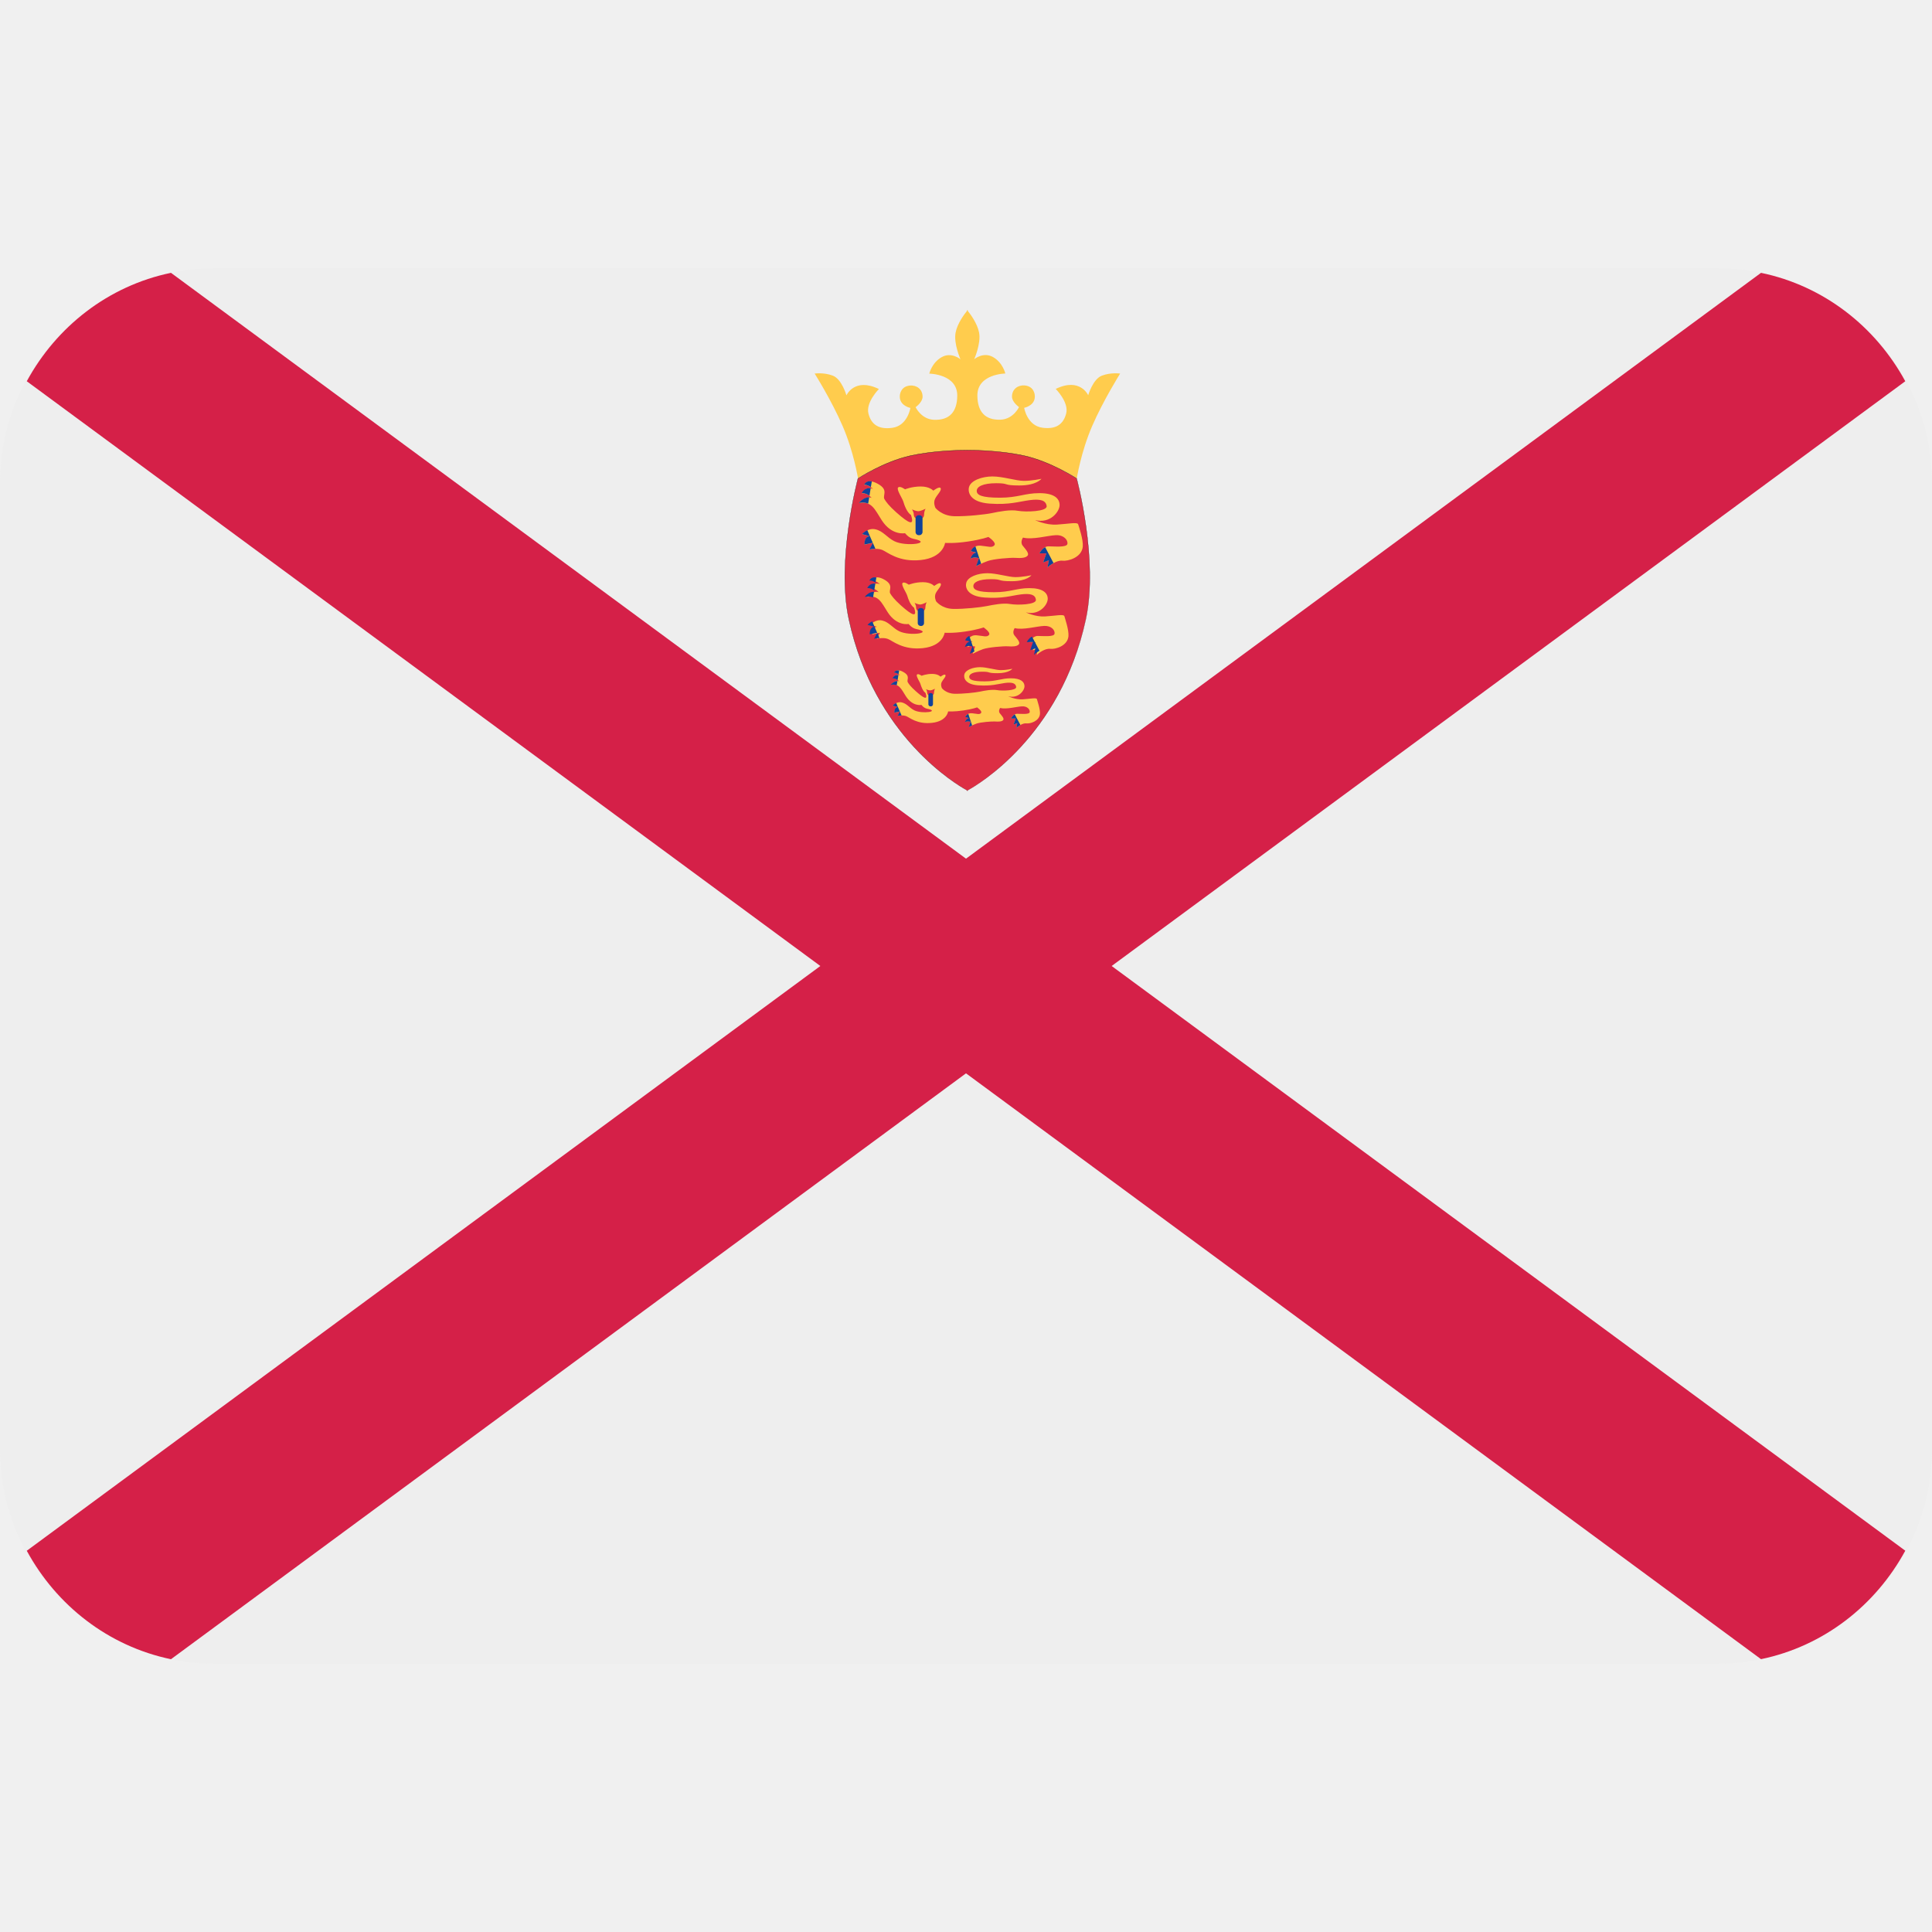
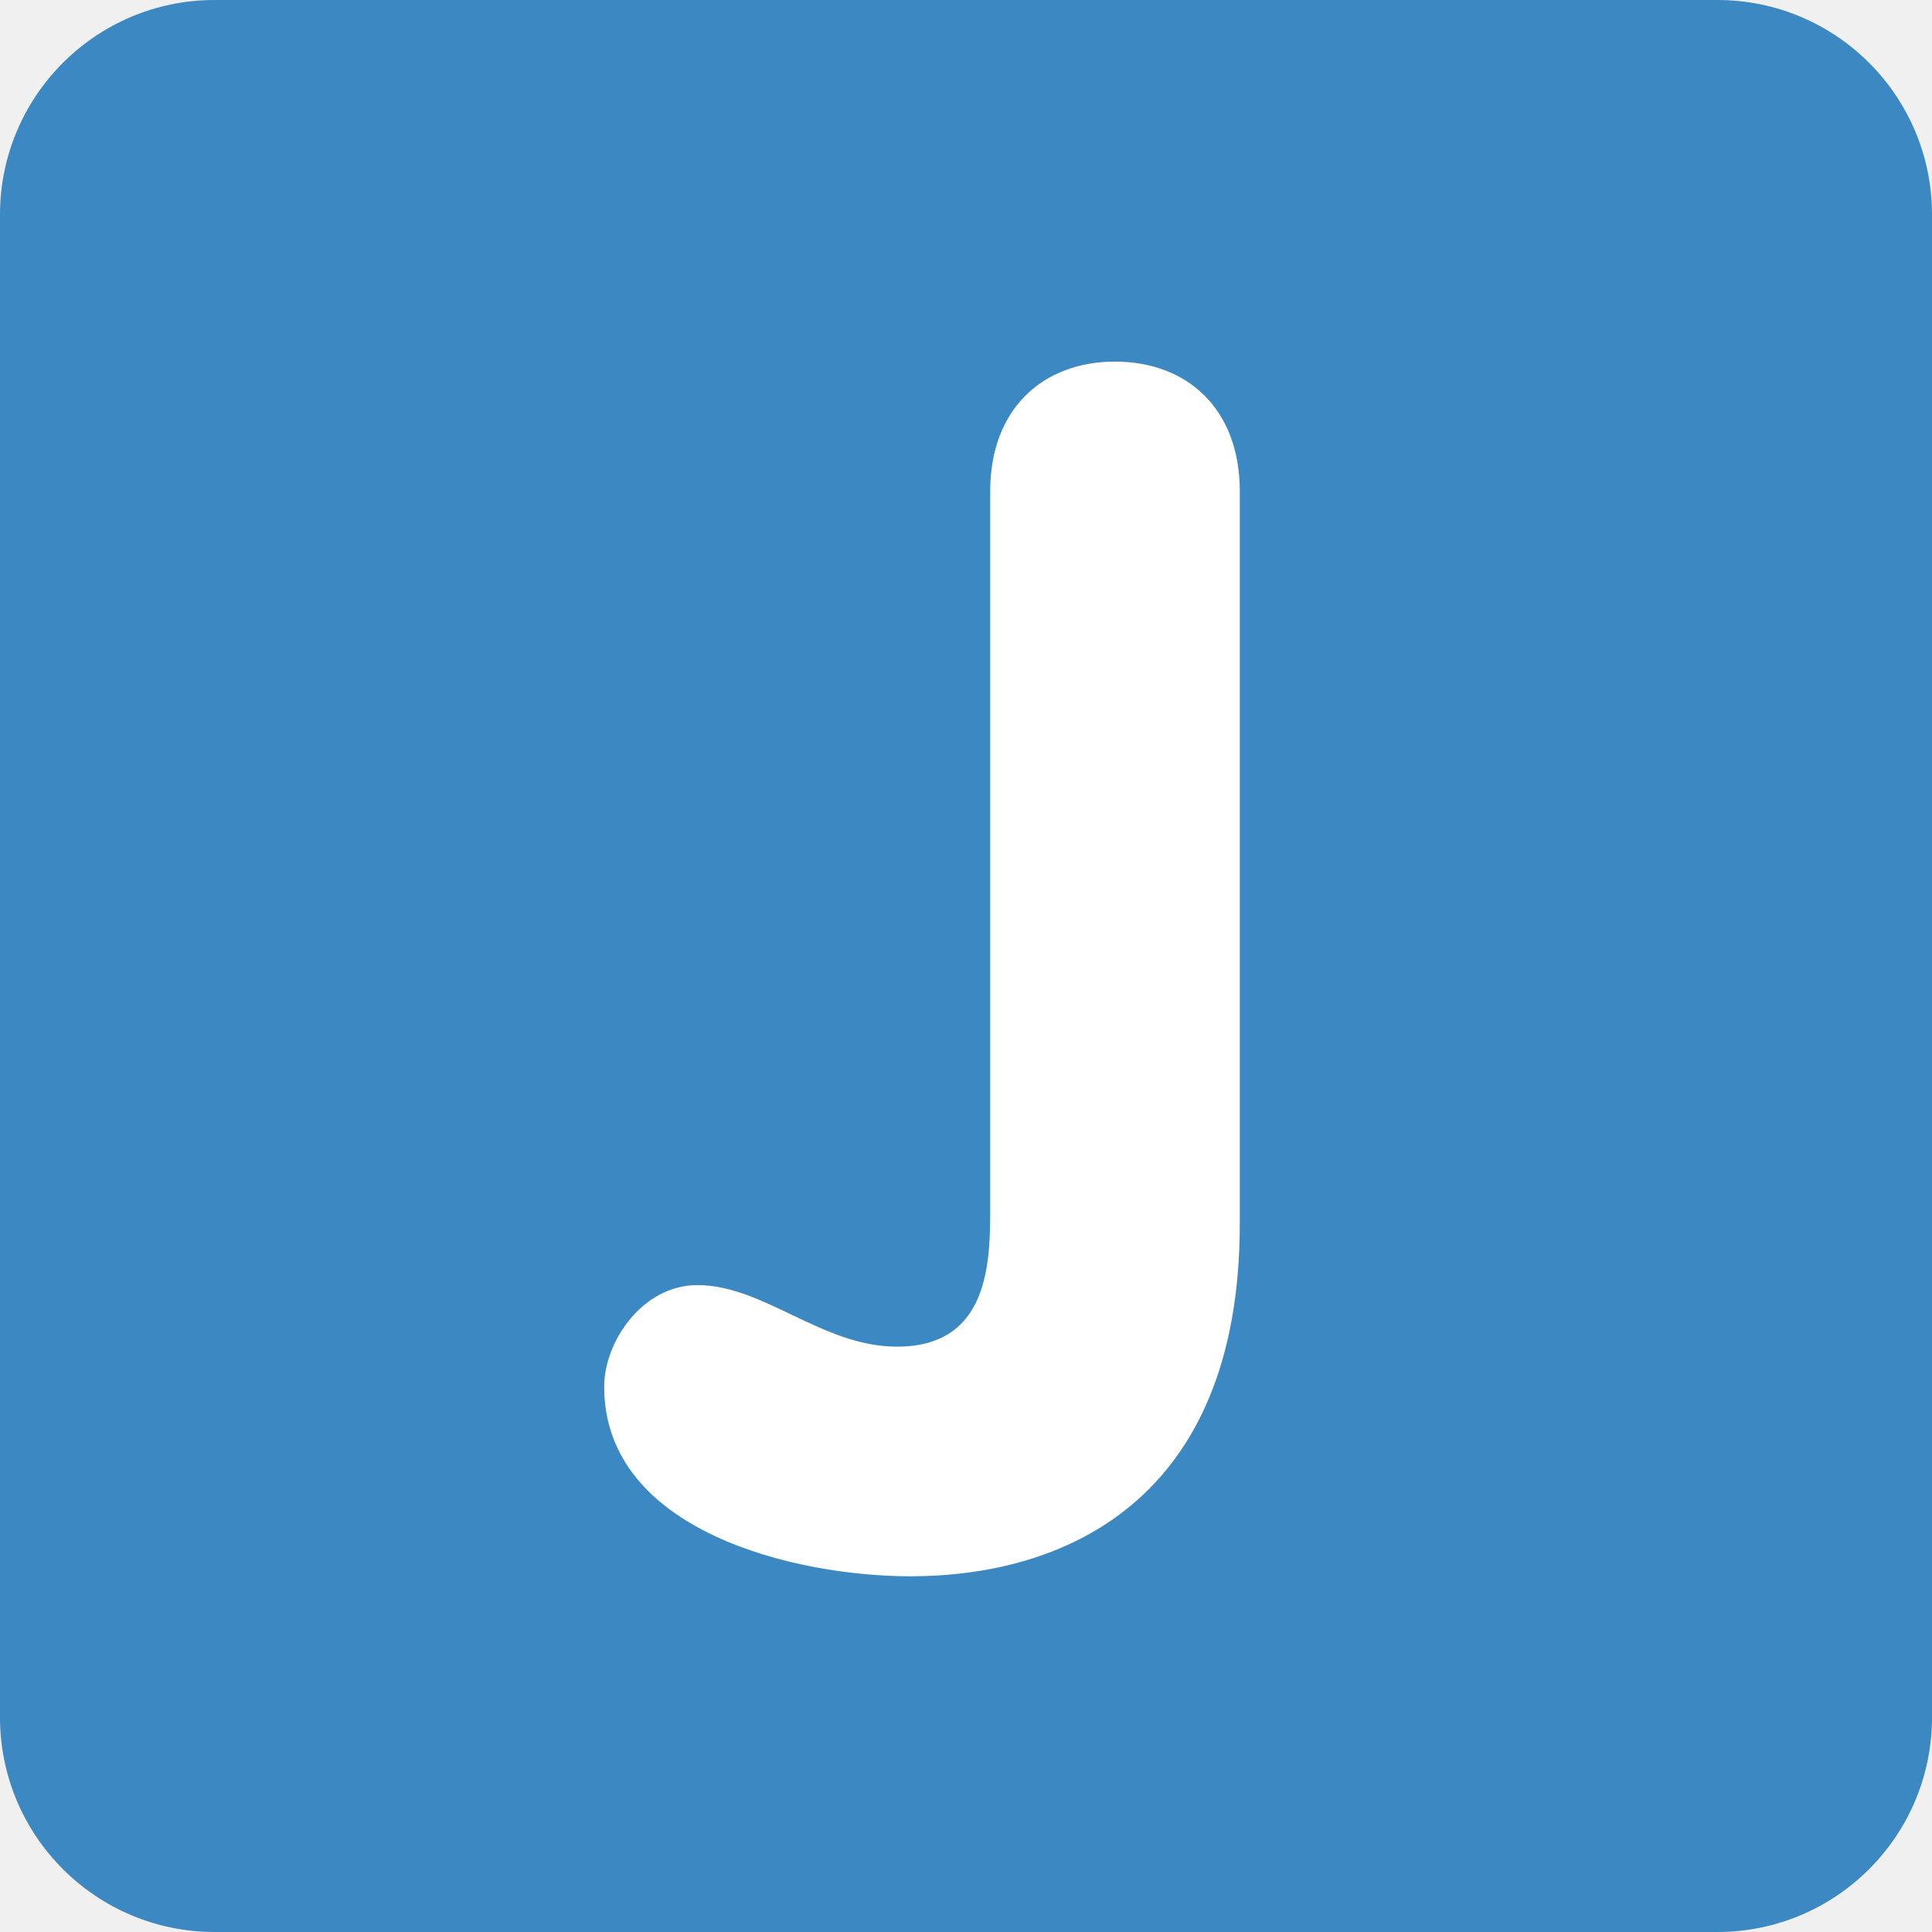
<svg xmlns="http://www.w3.org/2000/svg" viewBox="0 0 36 36">
-   <path fill="#EEE" d="M36 27c0 2.209-1.791 4-4 4H4c-2.209 0-4-1.791-4-4V9c0-2.209 1.791-4 4-4h28c2.209 0 4 1.791 4 4v18z" />
-   <path fill="#D52048" d="M3.186 5.084c-1.168.242-2.134 1.002-2.687 2.02L15.286 18 .499 28.896c.553 1.019 1.519 1.778 2.687 2.021L18 20l14.814 10.916c1.168-.242 2.135-1.002 2.688-2.021L20.714 18 35.502 7.104c-.553-1.018-1.52-1.778-2.688-2.02L18 16 3.186 5.084z" />
-   <path fill="#FFCC4D" d="M20.531 7c-.168.065-.254.365-.254.365s-.15-.339-.605-.118c0 0 .248.248.195.456-.053.209-.197.301-.443.267-.287-.039-.34-.371-.34-.371s.178-.033.197-.183c.012-.091-.033-.222-.189-.234-.119-.01-.235.065-.235.208 0 .105.131.195.131.195s-.104.224-.34.235c-.299.013-.432-.156-.436-.443-.007-.411.521-.417.521-.417s-.046-.202-.228-.306c-.182-.104-.352.039-.352.039s.13-.293.091-.496c-.034-.173-.164-.346-.211-.403v-.019l-.008.01-.008-.01v.021c-.047.057-.178.229-.211.403-.039.202.091.496.091.496s-.169-.144-.352-.039c-.183.104-.229.306-.229.306s.528.006.521.417c-.004.287-.137.456-.437.443-.235-.011-.339-.235-.339-.235s.13-.09.13-.195c0-.144-.116-.218-.234-.208-.156.013-.201.143-.189.234.02.15.196.183.196.183s-.052.333-.339.371c-.247.034-.391-.058-.443-.267-.052-.208.195-.456.195-.456-.456-.222-.605.118-.605.118s-.085-.302-.253-.367c-.17-.065-.339-.039-.339-.039s.313.496.521.977c.209.482.287.978.287.978s.356-.25.938-.391c.45-.109 1.024-.117 1.1-.118.075.001.649.008 1.098.118.584.142.94.391.94.391s.078-.496.287-.978c.209-.481.521-.977.521-.977s-.171-.026-.341.039z" />
-   <path fill="#DD2E44" d="M20.062 8.916s-.477-.313-.977-.424c-.467-.103-.99-.104-1.061-.104s-.594.001-1.06.104c-.502.111-.977.424-.977.424s-.409 1.52-.169 2.626c.473 2.186 2.021 3.086 2.199 3.184v.01l.008-.004.008.004v-.01c.178-.097 1.727-.998 2.199-3.184.241-1.106-.17-2.626-.17-2.626z" />
-   <path fill="#231F20" d="M18.018 14.737l-.004-.012c-.174-.094-1.726-.998-2.199-3.183-.237-1.094.166-2.612.169-2.627.006-.005.483-.316.979-.426.439-.097.923-.104 1.061-.104s.622.007 1.062.104c.494.11.972.421.977.424l.001.001c.005.015.408 1.533.17 2.627-.472 2.185-2.024 3.089-2.2 3.185l.001.008c-.003.002-.007 0-.012-.002l-.005.005zm.006-.008l.011.005-.004-.008c.177-.098 1.727-1.001 2.2-3.184.234-1.082-.158-2.58-.17-2.624-.022-.014-.49-.315-.976-.423-.439-.097-.922-.104-1.06-.104s-.621.007-1.06.104c-.496.109-.972.42-.977.423-.003.014-.405 1.531-.168 2.624.472 2.183 2.022 3.086 2.197 3.182l.001.008.006-.003z" />
-   <path fill="#FFCC4D" d="M19.406 8.922s-.092.124-.411.124c-.319 0-.177-.042-.43-.042-.255 0-.365.065-.365.143 0 .078.091.127.431.127.338 0 .463-.085.736-.085.273 0 .377.098.377.222s-.176.352-.457.28c0 0 .197.097.406.084.207-.012.383-.051.397-.005.014.045.098.286.086.417-.02.202-.275.273-.379.261-.104-.013-.24.085-.279.13l.025-.137-.105.039.059-.169h-.129s.064-.131.168-.131c.105 0 .34.026.354-.045.012-.071-.066-.169-.215-.163-.15.006-.438.091-.613.045 0 0-.058.084-.006.15.051.065.129.144.09.189-.039.045-.137.045-.227.039-.092-.006-.405.019-.515.059-.111.039-.215.098-.215.098l.052-.15s-.104-.033-.156.013c0 0 .02-.097.104-.117l-.098-.026s.04-.117.183-.104c.143.013.208.045.254-.007.046-.052-.111-.156-.111-.156s-.117.046-.377.085c-.261.04-.43.026-.43.026s-.033.274-.45.319c-.417.045-.625-.15-.723-.189-.098-.039-.235-.006-.235-.006l.065-.124-.157.033s-.01-.15.098-.156l-.143-.039s.104-.124.247-.091c.144.032.217.154.352.221.222.111.737.033.353-.045-.09-.018-.153-.104-.153-.104s-.245.052-.434-.241c-.129-.201-.189-.365-.424-.319 0 0 .111-.143.235-.098 0 0-.072-.091-.182-.085 0 0 .052-.13.208-.084 0 0-.085-.078-.163-.072 0 0 .045-.137.254-.02.207.114.082.213.122.284.026.045.083.125.222.248.235.208.345.261.273.049-.078-.052-.124-.186-.143-.251-.02-.065-.13-.221-.098-.261.033-.039.13.033.13.033s.124-.053.293-.053c.169 0 .234.078.234.078s.117-.091.137-.045c.019.045-.065.118-.104.196-.039.078.006.169.006.169s.114.149.349.156c.234.006.583-.033.707-.059.123-.026.338-.069.482-.042.144.026.548.016.535-.088-.014-.104-.111-.137-.312-.111-.203.026-.378.091-.75.065-.372-.026-.409-.215-.385-.307.033-.124.242-.199.437-.199.196 0 .441.082.583.082.145.002.33-.038.33-.038z" />
-   <path fill="#DD2E44" d="M16.995 9.492s.078.037.124.033c.046-.004.127-.045.127-.045s-.026.049-.026.094-.01.092-.088.094c-.117.003-.101-.072-.107-.104-.007-.032-.03-.072-.03-.072z" />
-   <path fill="#11429A" d="M17.19 9.913c0 .032-.026.059-.059.059h-.013c-.032 0-.058-.027-.058-.059v-.254c0-.032.026-.059.058-.059h.013c.033 0 .059.026.059.059v.254zm-1.029-.034c-.061.029-.098.073-.098.073l.143.039c-.108.006-.098.156-.098.156l.155-.033-.102-.235zm3.314.317c-.068.035-.107.115-.107.115h.129l-.059.169.105-.039-.025.137c.018-.023.062-.058.113-.086l-.156-.296zm-1.193.307l-.107-.322c-.065.029-.085.089-.085.089l.098.026c-.085.019-.104.117-.104.117.052-.045.156-.013.156-.013l-.052.15c0 .001.038-.021.094-.047zm-2.18-1.47c.045-.004.094.021.125.043l.018-.106c-.114-.022-.143.063-.143.063zm.162 1.083l-.064.123s.051-.012.112-.013l-.048-.11zm-.063-.878l.023-.141c-.125-.015-.168.092-.168.092.063-.003.113.024.145.049zm-.197.134c.072-.014.127-.008.173.012l.02-.118c-.106-.006-.193.106-.193.106z" />
-   <path fill="#FFCC4D" d="M19.219 10.719s-.08.111-.368.111c-.287 0-.158-.038-.387-.038-.228 0-.327.058-.327.129 0 .07.082.114.386.114.303 0 .416-.076.66-.076.246 0 .34.088.34.199 0 .112-.158.316-.408.252 0 0 .174.088.361.076.188-.011.346-.046.357-.005s.086.257.076.375c-.018.182-.246.246-.34.234-.094-.011-.217.076-.252.117l.023-.123-.094.035.053-.152h-.117s.059-.117.152-.117c.094 0 .305.023.316-.041.012-.065-.059-.152-.193-.146-.135.005-.393.081-.55.041 0 0-.052.076-.005.135.046.058.116.128.081.169-.035.041-.123.041-.204.035-.082-.005-.363.018-.462.053-.1.035-.193.087-.193.087l.046-.135s-.094-.029-.141.012c0 0 .018-.088.094-.106l-.088-.023s.035-.105.164-.093c.129.011.188.041.229-.006.04-.047-.1-.141-.1-.141s-.105.041-.34.076c-.234.036-.386.023-.386.023s-.029.246-.404.287c-.375.04-.562-.135-.65-.17-.087-.035-.21-.005-.21-.005l.058-.112-.14.03s-.008-.135.087-.141l-.128-.035s.094-.111.222-.082c.129.029.195.139.316.199.198.1.661.029.316-.041-.081-.017-.138-.093-.138-.093s-.219.046-.389-.217c-.116-.18-.17-.328-.38-.287 0 0 .1-.128.21-.088 0 0-.064-.082-.164-.076 0 0 .047-.117.187-.076 0 0-.076-.07-.146-.064 0 0 .041-.123.228-.019.188.106.075.194.111.258.024.041.075.112.199.223.211.188.311.234.246.043-.07-.046-.111-.167-.128-.225-.018-.059-.117-.199-.088-.234.029-.035.117.03.117.03s.111-.047.263-.047c.152 0 .21.071.21.071s.106-.082.123-.042c.018.042-.058.105-.093.176-.035.07.006.152.006.152s.102.135.313.141c.21.005.523-.03.634-.053.111-.023.305-.061.433-.038.13.023.492.015.48-.08-.012-.093-.1-.122-.281-.099-.181.023-.338.082-.672.058-.333-.023-.367-.192-.345-.275.029-.111.216-.178.392-.178.175 0 .395.073.524.073.132 0 .298-.035.298-.035z" />
-   <path fill="#DD2E44" d="M17.042 11.234s.07.032.111.03c.041-.004.114-.042.114-.042s-.023.044-.023.085-.009.083-.08.085c-.106.003-.09-.065-.096-.093-.005-.031-.026-.065-.026-.065z" />
-   <path fill="#11429A" d="M17.218 11.611c0 .03-.023.053-.053.053h-.011c-.029 0-.053-.023-.053-.053v-.228c0-.03.024-.053.053-.053h.011c.029 0 .053.023.053.053v.228zm-.965-.033c-.054.025-.088.066-.088.066l.129.035c-.097.005-.088.141-.088.141l.139-.029-.092-.213zm2.976.283c-.061.032-.098.103-.098.103h.117l-.051.152.094-.035-.023.123c.016-.02.055-.052.102-.078l-.141-.265zm-1.071.277l-.096-.289c-.059.026-.077.081-.077.081l.087.023c-.076.018-.093.106-.093.106.047-.042.14-.012.14-.012l-.047.135c.001-.001.036-.02.086-.044zm-1.957-1.32c.042-.004.084.018.113.038l.016-.096c-.104-.018-.129.058-.129.058zm.145.973l-.058.11s.045-.011.101-.011l-.043-.099zm-.056-.789l.021-.127c-.112-.013-.15.083-.15.083.055-.003.1.022.129.044zm-.177.12c.064-.012.114-.008.155.011l.018-.106c-.096-.005-.173.095-.173.095z" />
-   <path fill="#FFCC4D" d="M18.864 12.462s-.062.082-.274.082c-.213 0-.117-.028-.287-.028-.169 0-.243.044-.243.095 0 .053.06.085.287.085.226 0 .309-.057.491-.057s.252.066.252.148c0 .083-.118.235-.304.187 0 0 .131.065.269.057.139-.009.258-.035.266-.004.008.031.065.191.057.278-.014.135-.184.183-.252.174-.07-.009-.161.057-.187.087l.017-.092-.069.026.04-.113h-.088s.044-.087.112-.087c.07 0 .228.018.236-.03.008-.048-.043-.114-.144-.108-.099.004-.29.06-.408.03 0 0-.039.057-.004.1.035.044.087.096.061.127-.026.029-.091.029-.153.025-.06-.004-.269.013-.343.039-.074.026-.143.065-.143.065l.035-.101s-.07-.021-.104.009c0 0 .013-.064.07-.078l-.065-.018s.025-.078.121-.07c.096.009.139.031.17-.004.03-.035-.074-.105-.074-.105s-.079.031-.252.057c-.174.026-.287.018-.287.018s-.022.183-.3.213c-.278.031-.417-.1-.483-.125-.065-.026-.156-.004-.156-.004l.044-.083-.104.022s-.006-.101.065-.104l-.096-.026s.069-.083.165-.061.145.103.235.148c.148.073.492.021.235-.031-.06-.012-.102-.07-.102-.07s-.163.035-.29-.161c-.086-.134-.125-.243-.282-.213 0 0 .074-.095.157-.065 0 0-.048-.061-.122-.057 0 0 .035-.086.139-.057 0 0-.057-.052-.109-.048 0 0 .031-.09.17-.012s.055.144.083.192c.018.031.055.083.148.165.156.139.23.174.182.033-.052-.035-.082-.125-.095-.167-.013-.044-.087-.148-.065-.175.022-.026.087.022.087.022s.083-.035.196-.035.157.052.157.052.078-.061.091-.03c.013.03-.044.079-.07.131-.026.052.004.113.004.113s.077.1.233.104c.157.004.389-.022.472-.039.083-.018.227-.045.322-.029.096.018.366.011.357-.059-.009-.069-.074-.091-.209-.074-.134.019-.252.061-.5.044-.247-.018-.272-.143-.256-.205.022-.082.161-.133.291-.133s.294.055.389.055c.09.001.214-.025.214-.025z" />
-   <path fill="#DD2E44" d="M17.255 12.843s.052.023.083.021c.03-.002.084-.031.084-.031s-.017.033-.017.064c0 .03-.007.061-.059.062-.078.003-.067-.047-.072-.07-.003-.021-.019-.046-.019-.046z" />
-   <path fill="#11429A" d="M17.385 13.123c0 .021-.017.039-.039.039h-.008c-.022 0-.039-.018-.039-.039v-.169c0-.022.017-.04.039-.04h.008c.022 0 .039.017.039.04v.169zm-.686-.023c-.041.019-.065.049-.065.049l.096.026c-.071.003-.065.104-.065.104l.103-.022-.069-.157zm2.21.211c-.044.024-.071.077-.071.077h.088l-.04.113.069-.026-.017.092c.012-.016.042-.039.076-.058l-.105-.198zm-.795.206l-.071-.215c-.043.02-.057.06-.057.06l.065.018c-.057.013-.07.078-.07.078.035-.029.104-.009.104-.009l-.035.101c.001-.001.027-.016.064-.033zm-1.455-.982c.031-.003.063.015.084.029l.012-.07c-.077-.015-.096.041-.096.041zm.109.724l-.043.081s.034-.008.075-.009l-.032-.072zm-.042-.587l.015-.094c-.083-.01-.112.062-.112.062.041-.002.075.016.097.032zm-.132.09c.047-.009.084-.005.115.008l.013-.079c-.07-.003-.128.071-.128.071z" />
+   <path fill="#3B88C3" d="M36 32c0 2.209-1.791 4-4 4H4c-2.209 0-4-1.791-4-4V4c0-2.209 1.791-4 4-4h28c2.209 0 4 1.791 4 4v28z" />
+   <path fill="#FFF" d="M23.102 22.799c0 5.209-3.318 6.573-6.139 6.573-2.14 0-5.705-.837-5.705-3.534 0-.838.713-1.892 1.736-1.892 1.24 0 2.325 1.147 3.721 1.147 1.736 0 1.736-1.613 1.736-2.605V9.156c0-1.55.993-2.418 2.325-2.418 1.334 0 2.326.868 2.326 2.418v13.643z" />
</svg>
